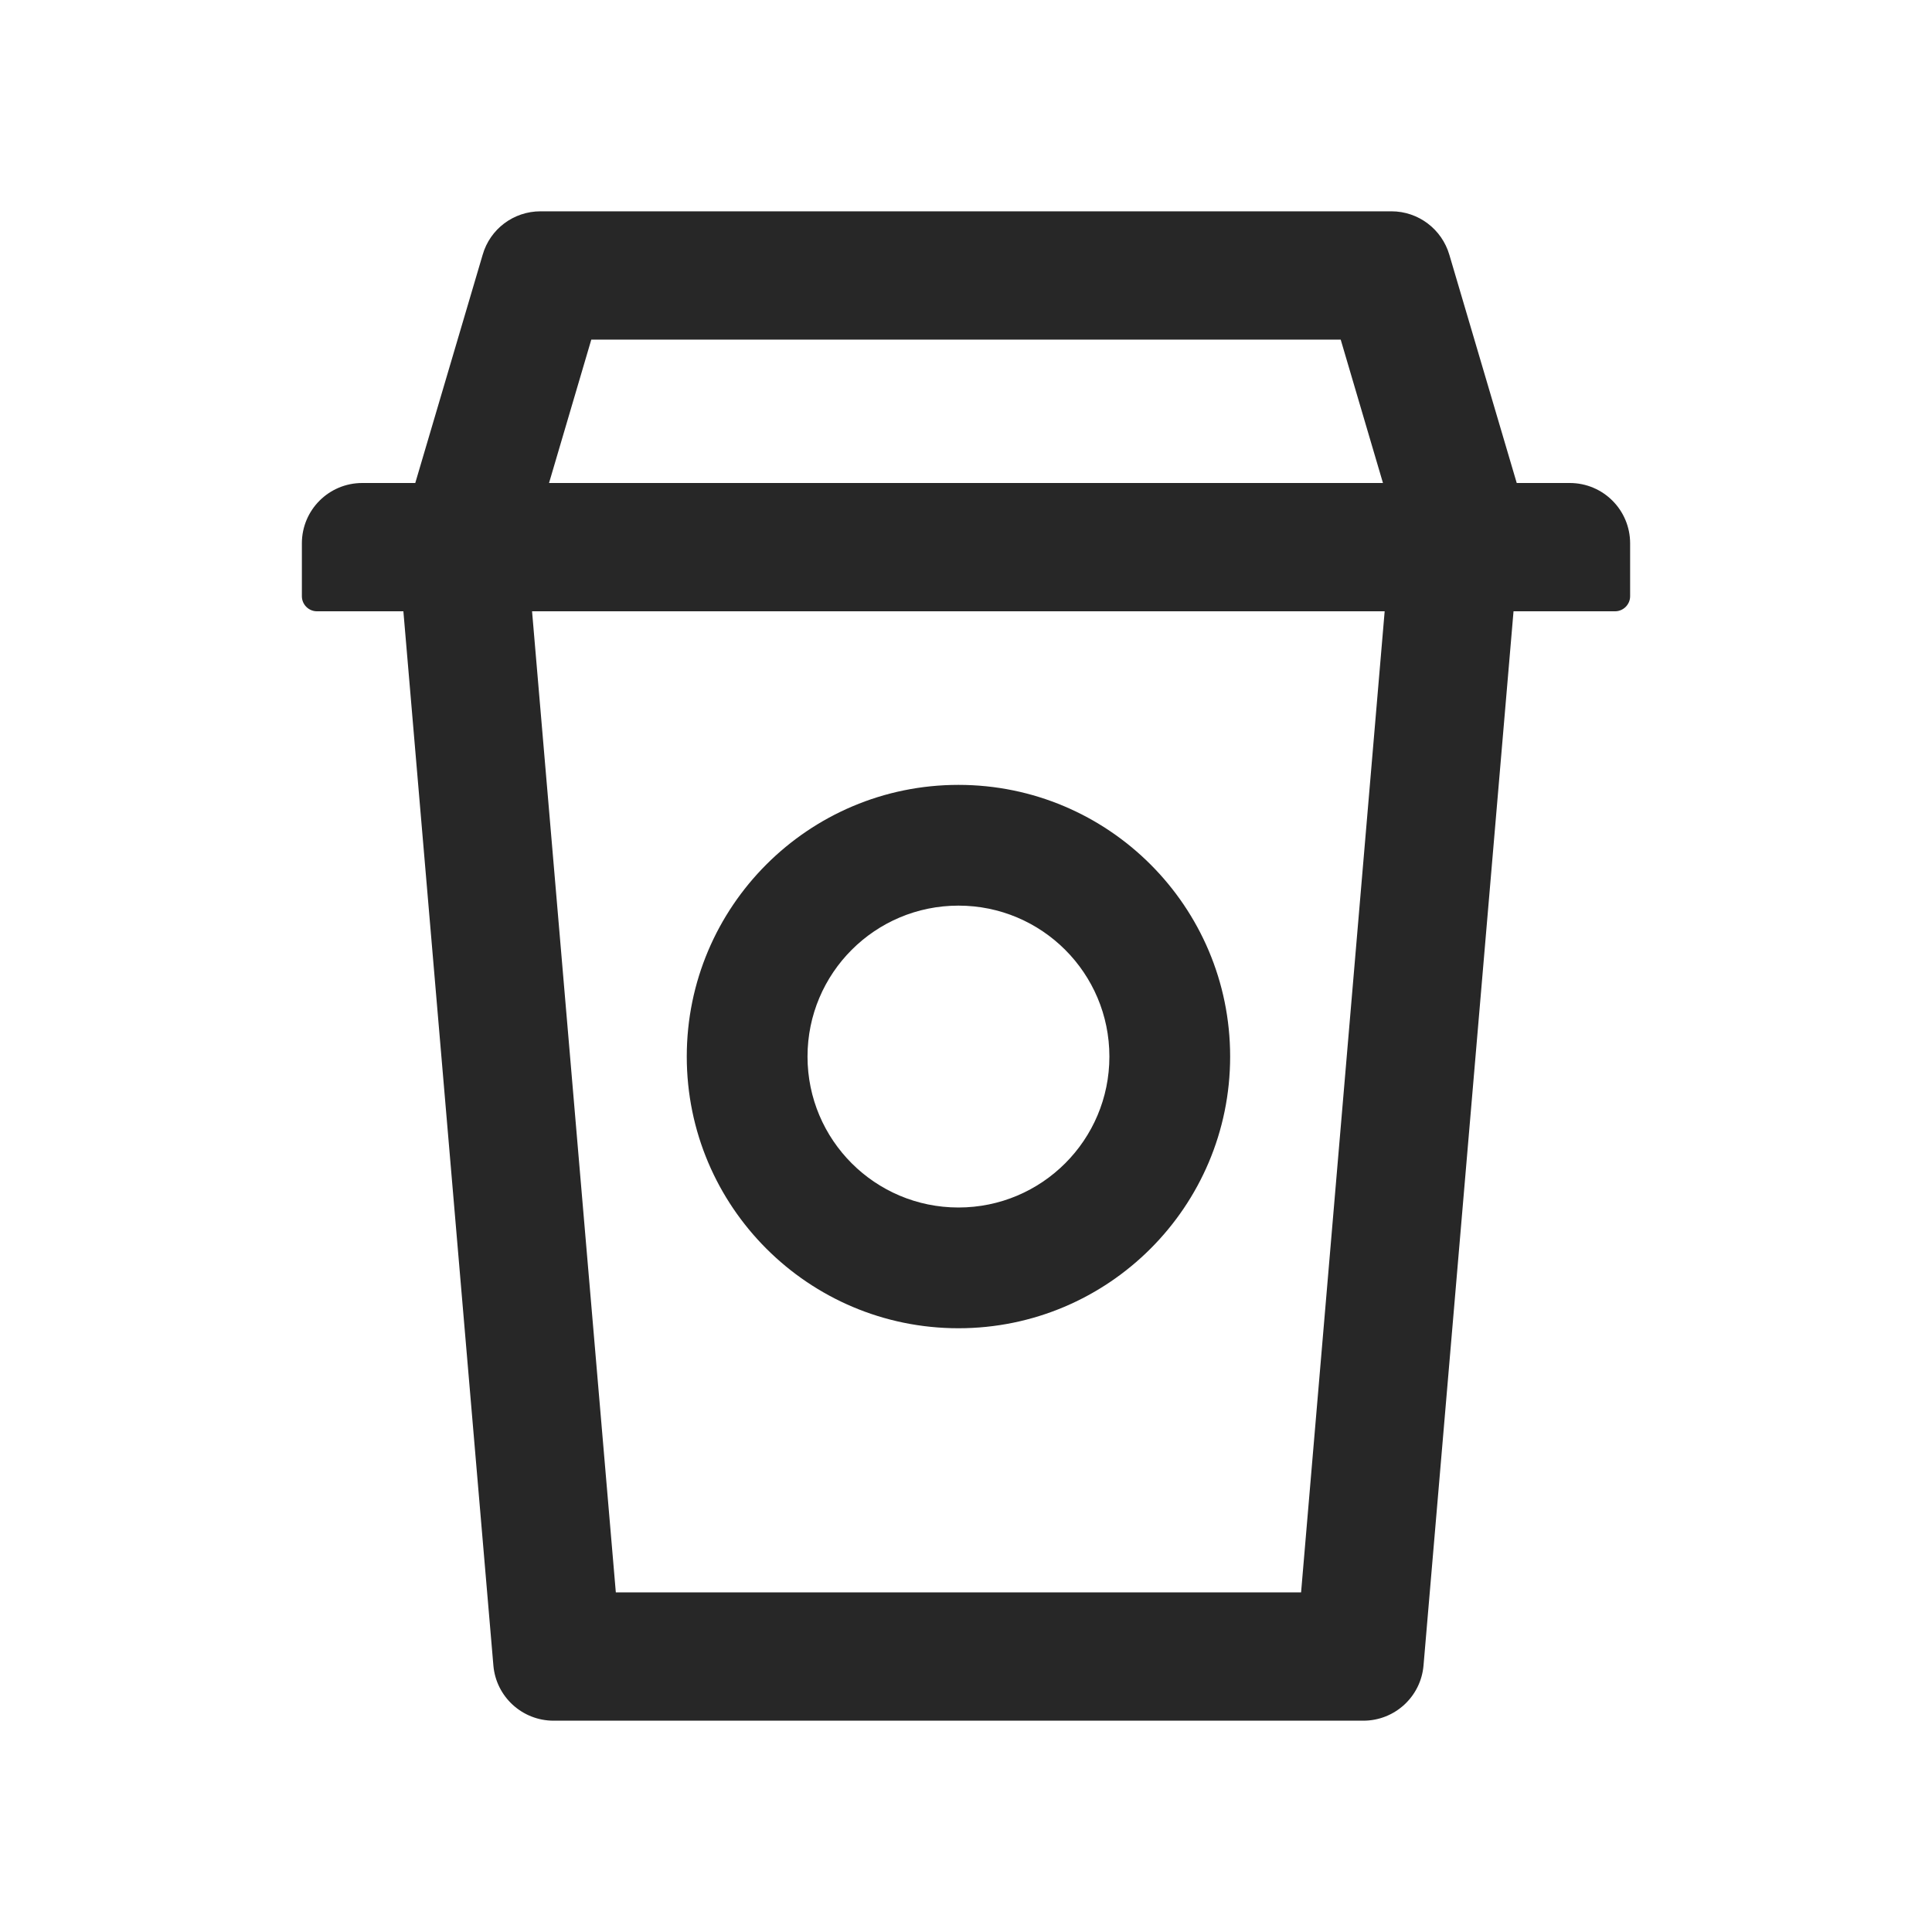
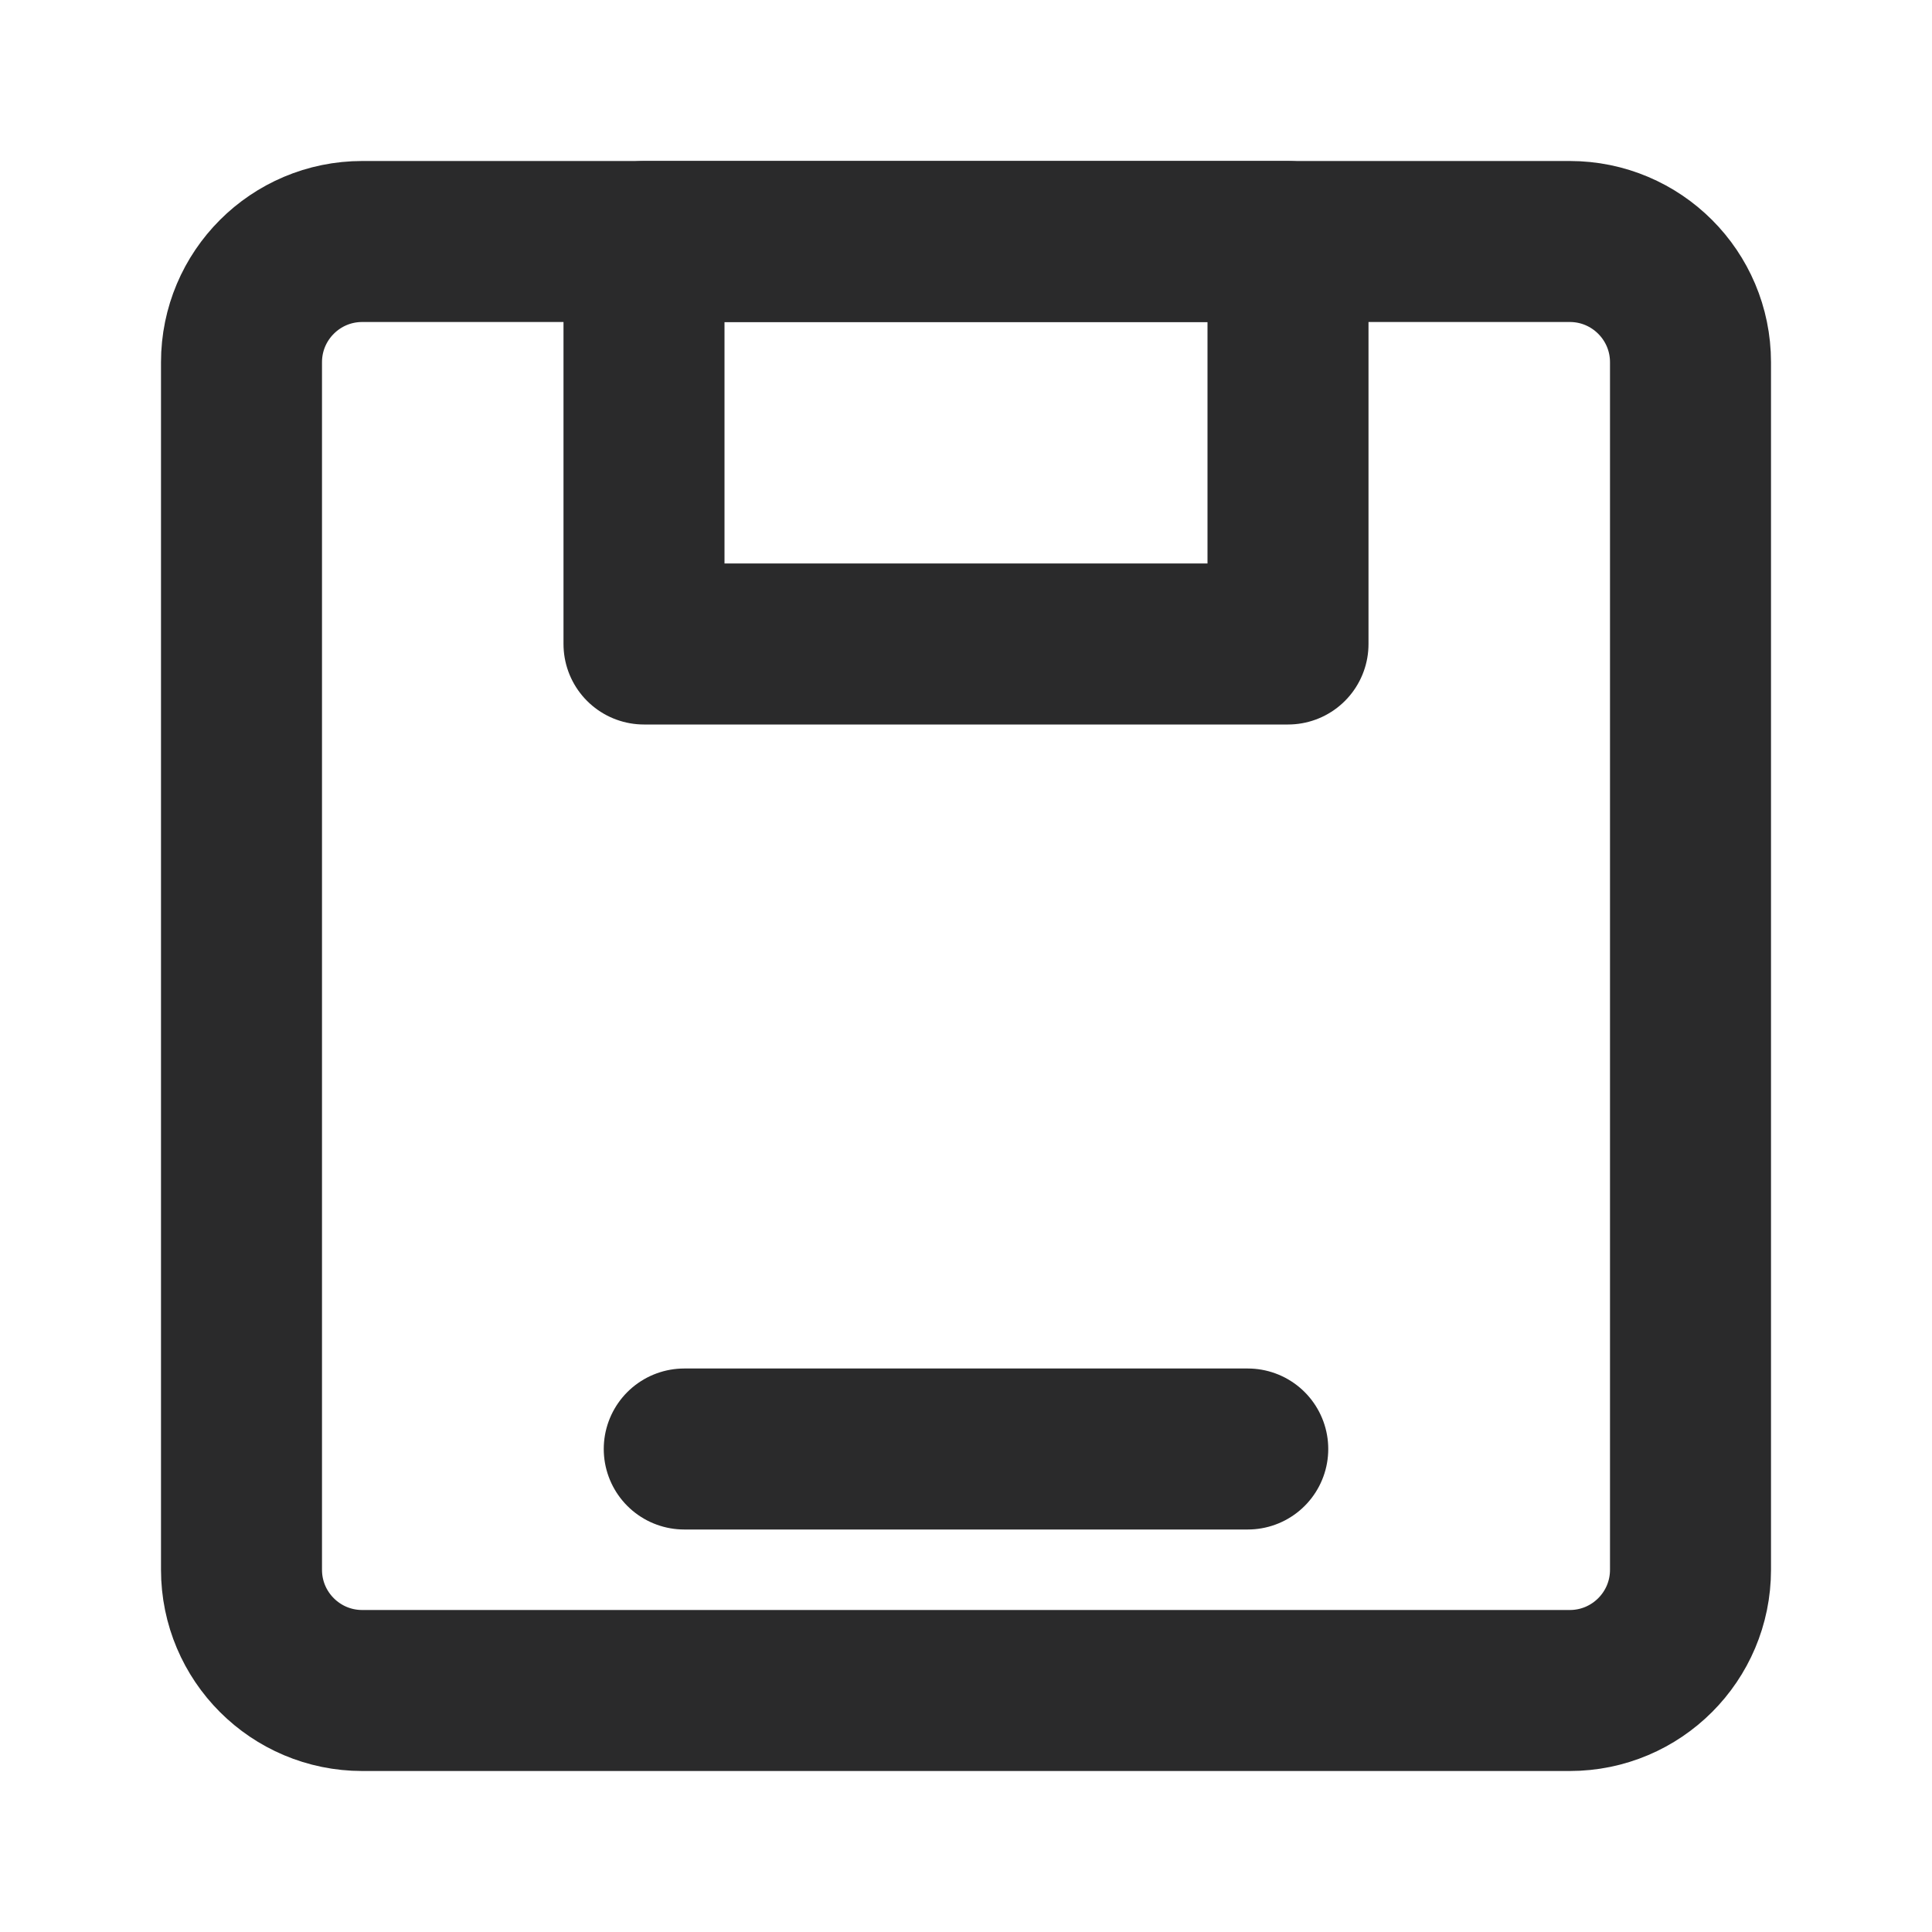
- <svg xmlns="http://www.w3.org/2000/svg" t="1717159215782" class="icon" viewBox="0 0 1024 1024" version="1.1" p-id="7486" width="200" height="200">
-   <path d="M508 704c79.5 0 144-64.5 144-144s-64.5-144-144-144-144 64.5-144 144 64.5 144 144 144z m0-224c44.2 0 80 35.8 80 80s-35.8 80-80 80-80-35.8-80-80 35.8-80 80-80z" p-id="7487" fill="#272727" />
-   <path d="M832 256h-28.1l-35.7-120.9c-4-13.7-16.5-23.1-30.7-23.1h-451c-14.3 0-26.8 9.4-30.7 23.1L220.1 256H192c-17.7 0-32 14.3-32 32v28c0 4.4 3.6 8 8 8h45.8l47.7 558.7c1.4 16.6 15.3 29.3 31.9 29.3h429.2c16.6 0 30.5-12.7 31.9-29.3L802.2 324H856c4.4 0 8-3.6 8-8v-28c0-17.7-14.3-32-32-32z m-518.6-76h397.2l22.4 76H291l22.4-76z m376.2 664H326.4L282 324h451.9l-44.3 520z" p-id="7488" fill="#272727" />
+ <svg xmlns="http://www.w3.org/2000/svg" width="24" height="24" viewBox="0 0 48 48" fill="none">
+   <path d="M39 6H9C7.343 6 6 7.343 6 9V39C6 40.657 7.343 42 9 42H39C40.657 42 42 40.657 42 39V9C42 7.343 40.657 6 39 6Z" stroke="#2A2A2B" stroke-width="4" />
+   <path d="M32 6H16V16H32V6Z" fill="none" stroke="#2A2A2B" stroke-width="4" stroke-linecap="round" stroke-linejoin="round" />
+   <path d="M17 36H31" stroke="#2A2A2B" stroke-width="4" stroke-linecap="round" stroke-linejoin="round" />
</svg>
